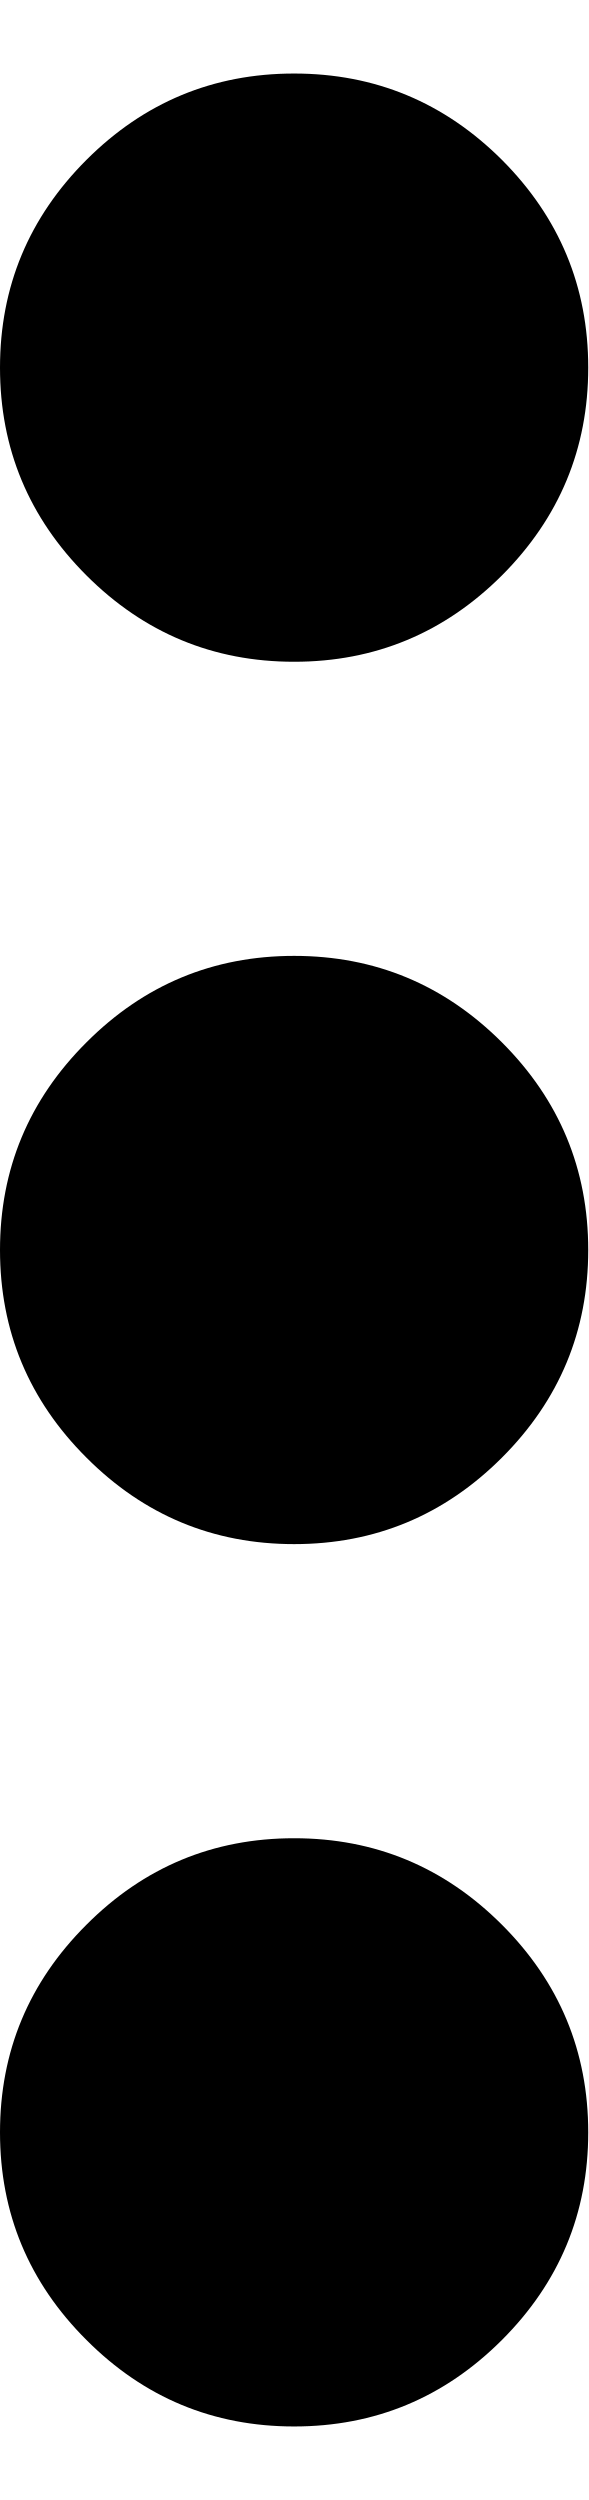
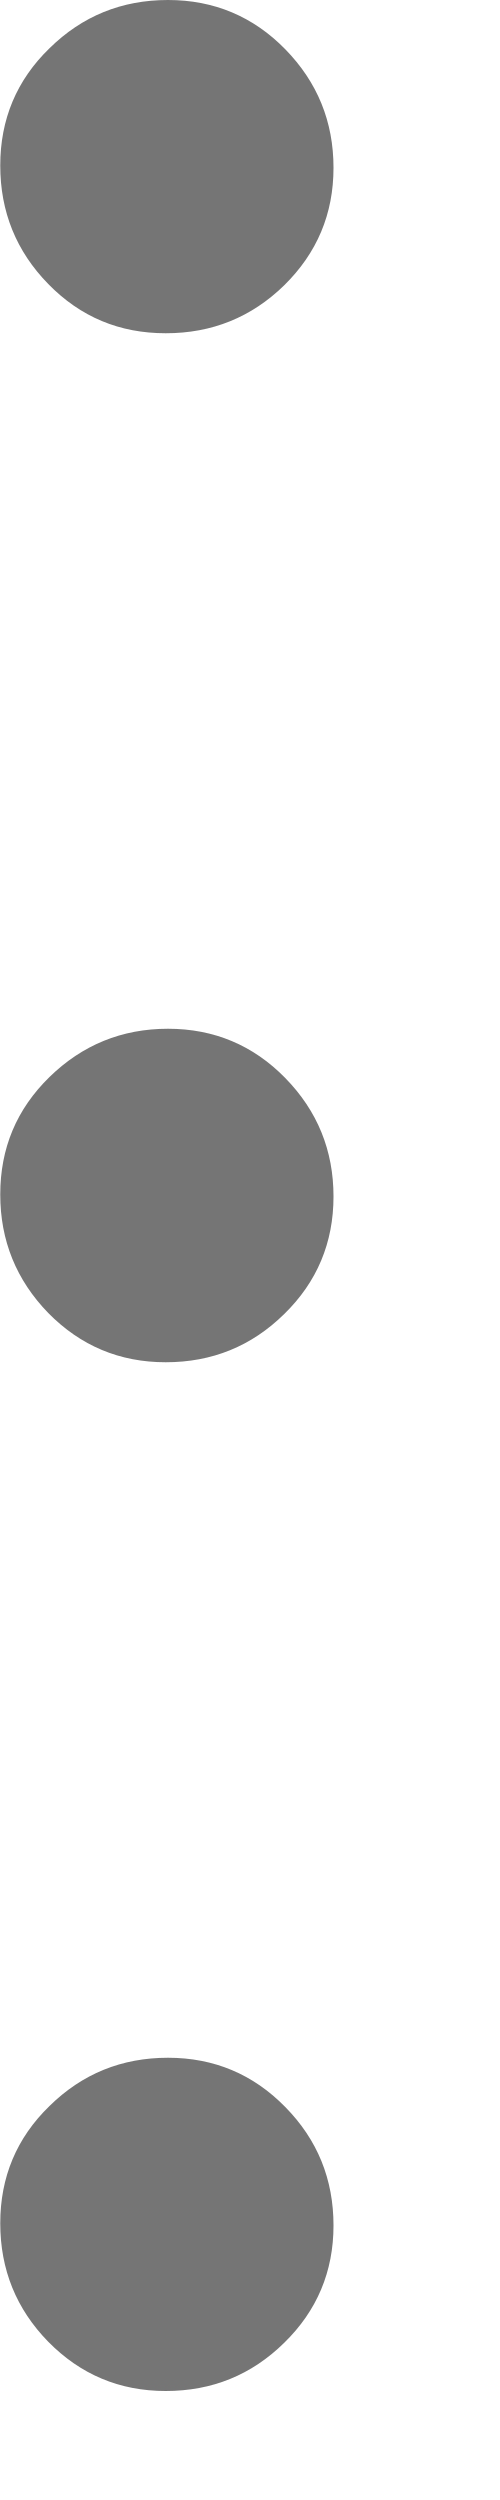
- <svg xmlns="http://www.w3.org/2000/svg" width="4" height="17" viewBox="0 0 4 17" fill="none">
-   <path d="M2 16.5C1.45 16.5 0.979 16.304 0.588 15.912C0.196 15.521 0 15.05 0 14.5C0 13.95 0.196 13.479 0.588 13.088C0.979 12.696 1.45 12.5 2 12.5C2.55 12.5 3.021 12.696 3.413 13.088C3.804 13.479 4 13.95 4 14.5C4 15.05 3.804 15.521 3.413 15.912C3.021 16.304 2.55 16.5 2 16.5ZM2 10.5C1.45 10.5 0.979 10.304 0.588 9.912C0.196 9.521 0 9.05 0 8.5C0 7.95 0.196 7.479 0.588 7.088C0.979 6.696 1.45 6.5 2 6.5C2.55 6.5 3.021 6.696 3.413 7.088C3.804 7.479 4 7.95 4 8.5C4 9.05 3.804 9.521 3.413 9.912C3.021 10.304 2.55 10.5 2 10.5ZM2 4.5C1.45 4.5 0.979 4.304 0.588 3.913C0.196 3.521 0 3.05 0 2.5C0 1.95 0.196 1.479 0.588 1.087C0.979 0.696 1.45 0.5 2 0.5C2.55 0.5 3.021 0.696 3.413 1.087C3.804 1.479 4 1.95 4 2.5C4 3.05 3.804 3.521 3.413 3.913C3.021 4.304 2.55 4.5 2 4.5Z" fill="black" />
+ <svg xmlns="http://www.w3.org/2000/svg" width="2" height="10" viewBox="0 0 2 10" fill="none">
+   <path d="M0.001 0.662C0.001 0.478 0.066 0.321 0.198 0.193C0.329 0.064 0.487 -3.70181e-08 0.672 -2.89497e-08C0.856 -2.08813e-08 1.013 0.066 1.141 0.197C1.27 0.329 1.334 0.487 1.334 0.671C1.334 0.856 1.268 1.012 1.137 1.141C1.006 1.269 0.848 1.333 0.663 1.333C0.478 1.333 0.322 1.268 0.193 1.136C0.065 1.005 0.001 0.847 0.001 0.662ZM0.001 4.778C0.001 4.593 0.066 4.437 0.198 4.308C0.329 4.18 0.487 4.115 0.672 4.115C0.856 4.115 1.013 4.181 1.141 4.312C1.27 4.444 1.334 4.602 1.334 4.786C1.334 4.971 1.268 5.128 1.137 5.256C1.006 5.385 0.848 5.449 0.663 5.449C0.478 5.449 0.322 5.383 0.193 5.252C0.065 5.12 0.001 4.962 0.001 4.778ZM0.001 8.893C0.001 8.709 0.066 8.552 0.198 8.424C0.329 8.295 0.487 8.231 0.672 8.231C0.856 8.231 1.013 8.297 1.141 8.428C1.27 8.559 1.334 8.717 1.334 8.902C1.334 9.086 1.268 9.243 1.137 9.371C1.006 9.5 0.848 9.564 0.663 9.564C0.478 9.564 0.322 9.498 0.193 9.367C0.065 9.236 0.001 9.078 0.001 8.893Z" fill="#757575" />
</svg>
